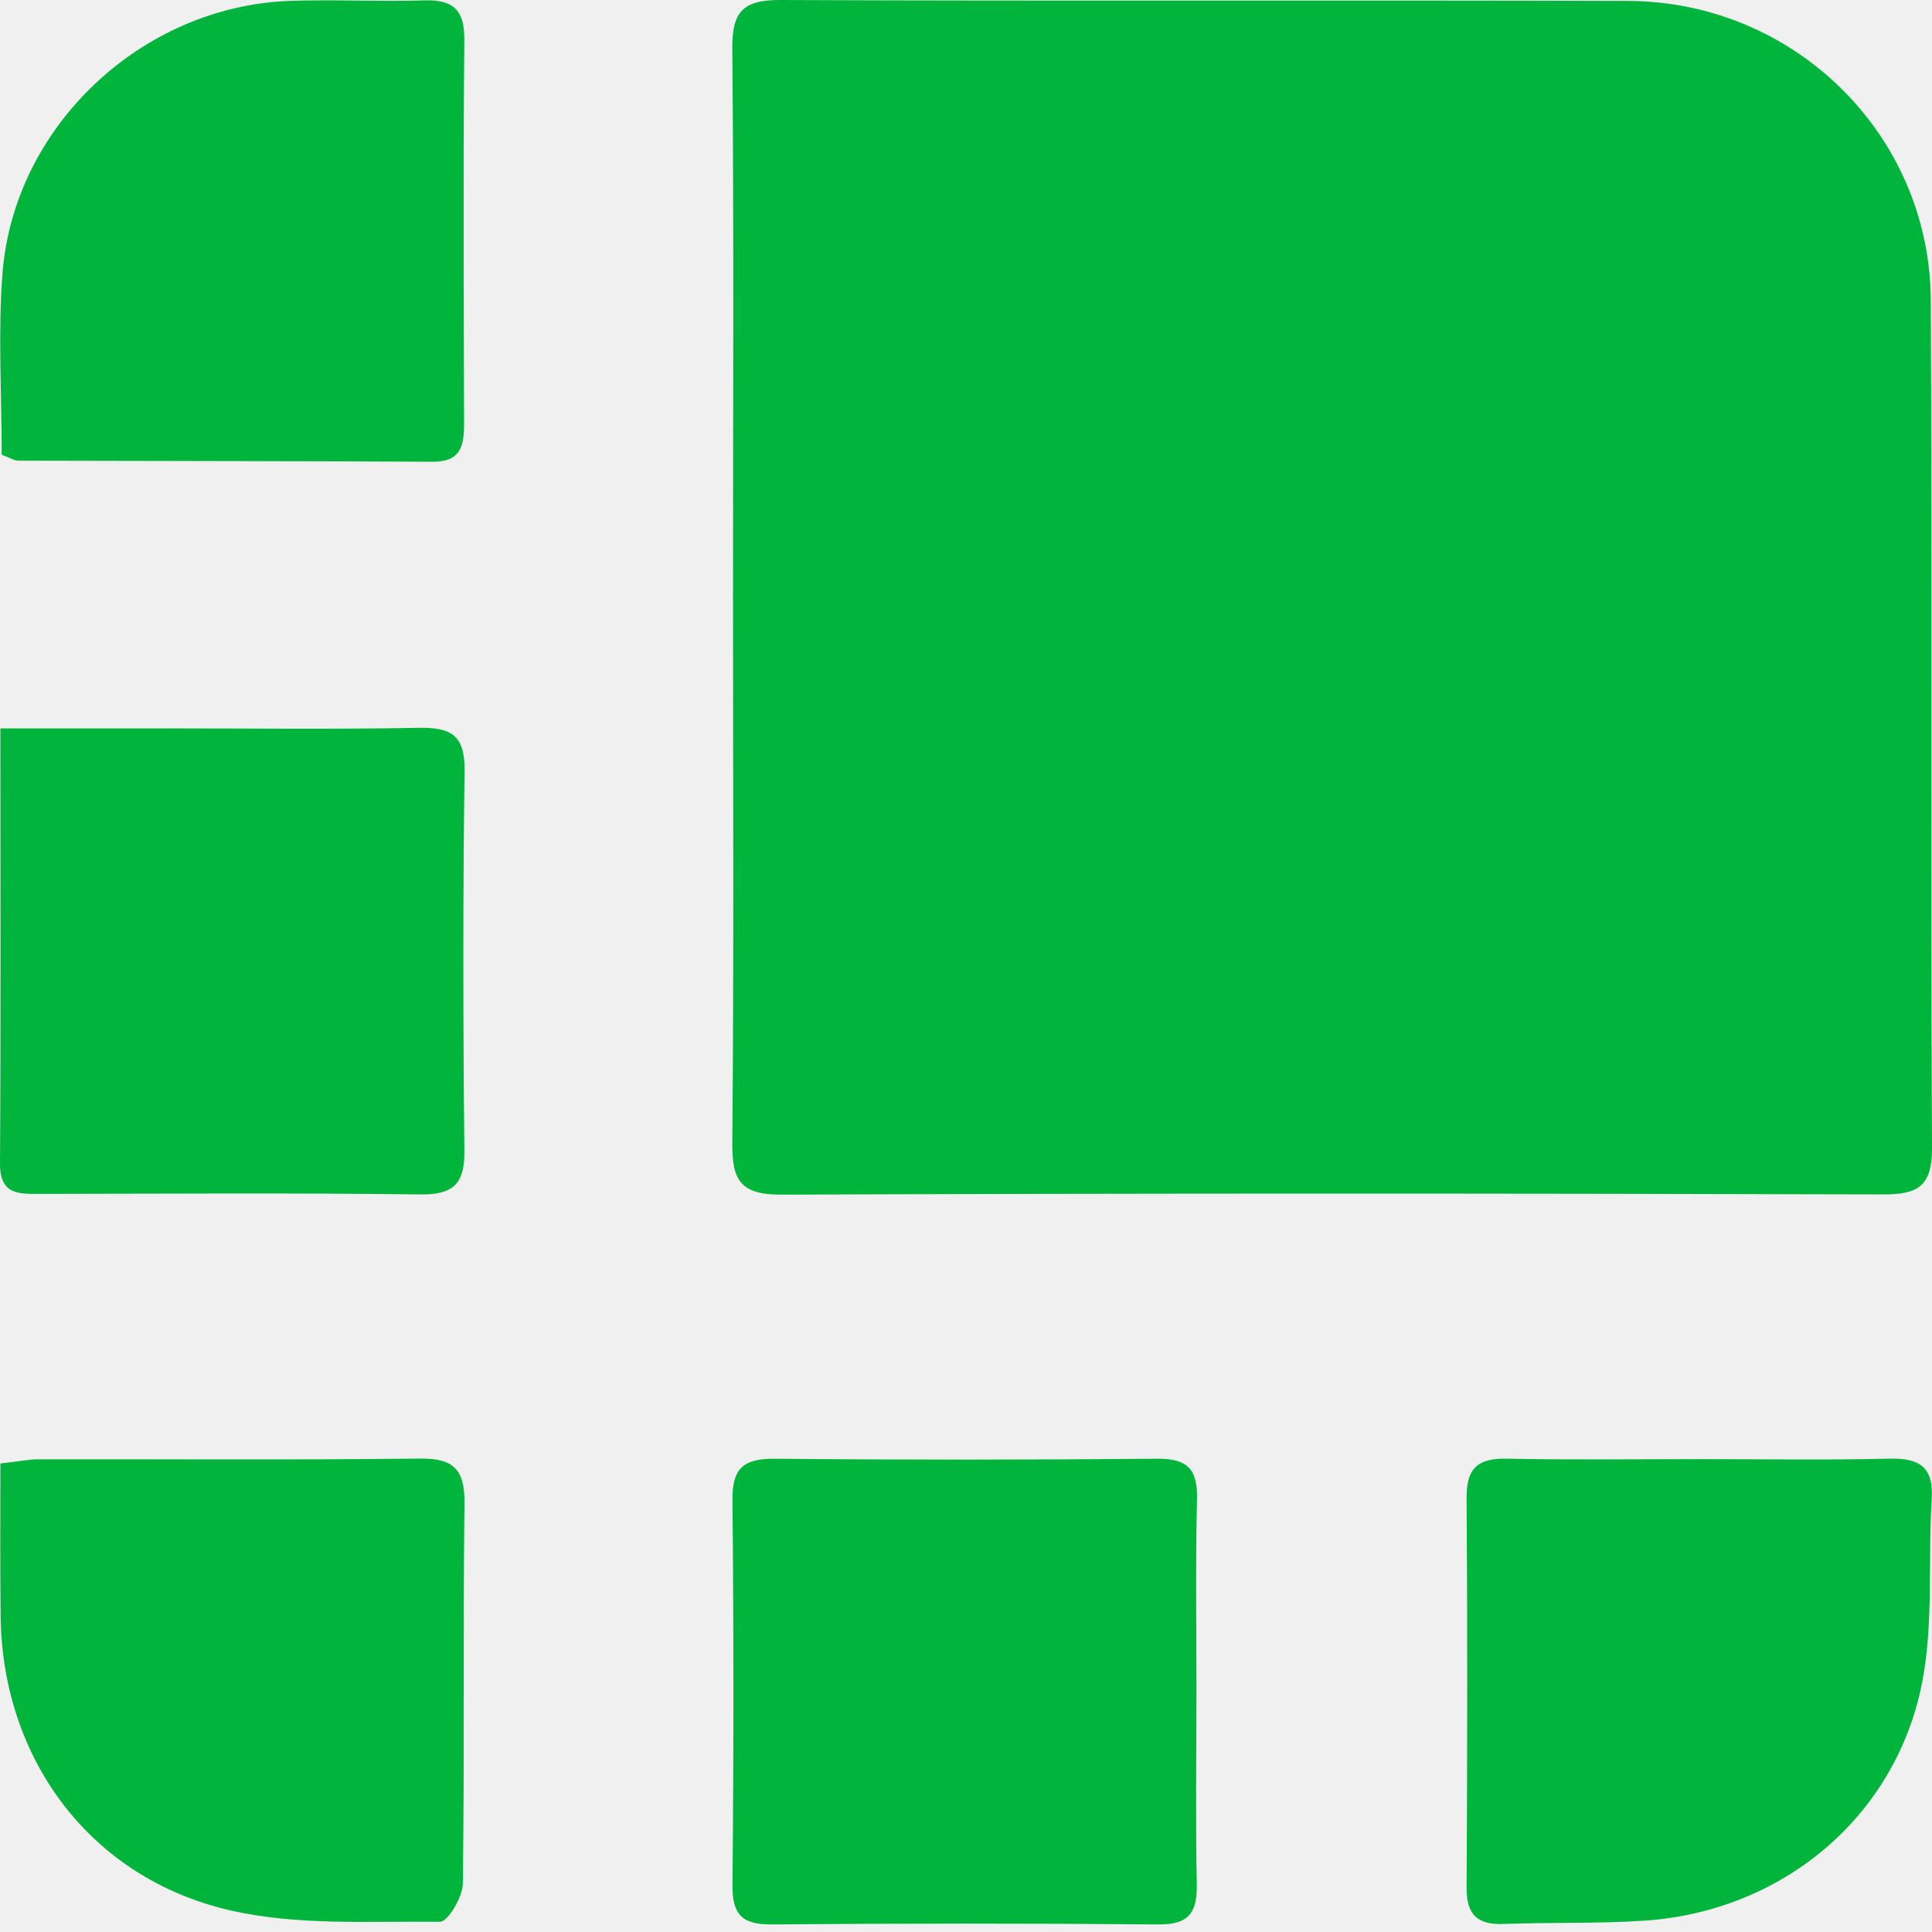
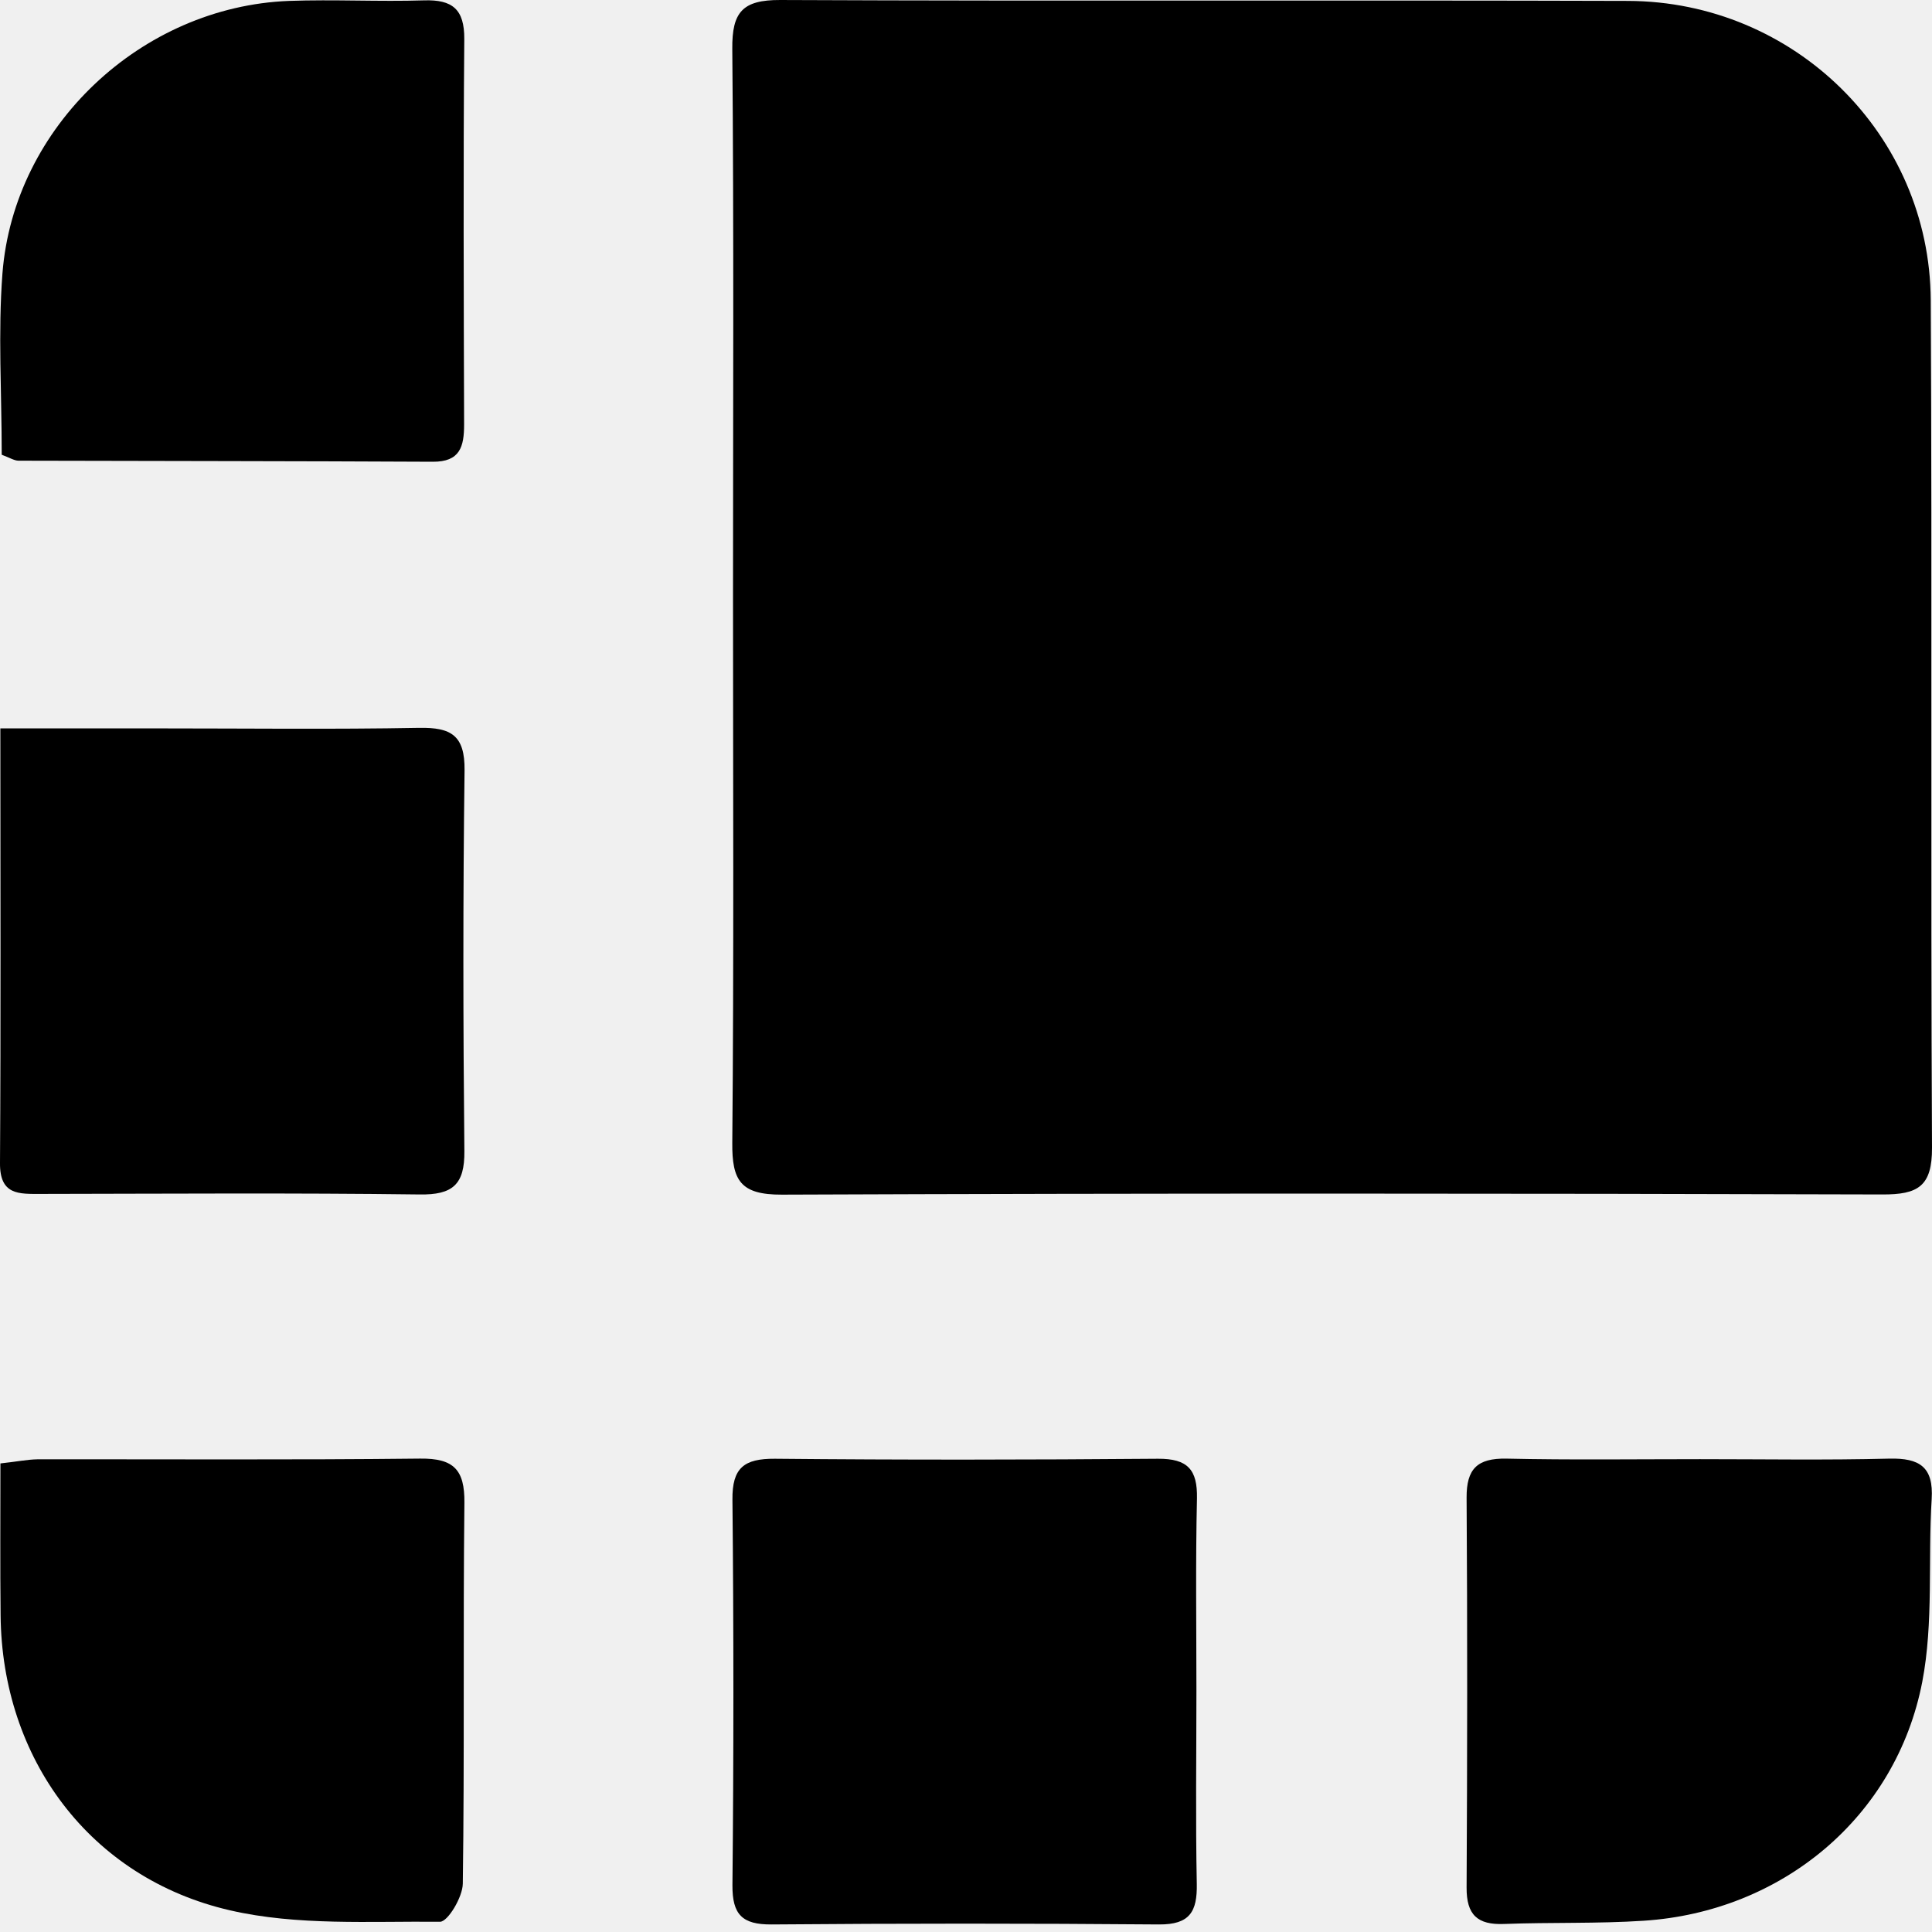
- <svg xmlns="http://www.w3.org/2000/svg" width="25" height="25" viewBox="0 0 25 25" fill="none">
-   <path d="M9.485 7.712C9.485 5.352 9.497 2.992 9.476 0.632C9.471 0.158 9.607 -0.002 10.097 2.48553e-05C13.753 0.016 17.41 2.48556e-05 21.066 0.012C23.22 0.019 24.972 1.744 24.984 3.883C25.002 7.538 24.981 11.195 25 14.85C25.002 15.352 24.82 15.459 24.355 15.456C19.61 15.442 14.865 15.44 10.118 15.459C9.581 15.461 9.471 15.275 9.476 14.787C9.497 12.431 9.485 10.072 9.485 7.712Z" fill="#00B43C" />
-   <path d="M15.482 21.882C15.482 22.715 15.47 23.544 15.486 24.377C15.493 24.737 15.395 24.905 14.998 24.902C13.325 24.888 11.655 24.888 9.982 24.902C9.604 24.905 9.475 24.774 9.478 24.395C9.494 22.733 9.494 21.068 9.478 19.406C9.473 18.992 9.629 18.874 10.027 18.876C11.678 18.892 13.332 18.89 14.984 18.876C15.37 18.874 15.496 19.018 15.489 19.387C15.47 20.218 15.482 21.05 15.482 21.882Z" fill="#00B43C" />
-   <path d="M0.005 9.425C0.731 9.425 1.385 9.425 2.042 9.425C3.17 9.425 4.296 9.439 5.425 9.418C5.838 9.411 6.016 9.516 6.011 9.967C5.99 11.611 5.992 13.255 6.009 14.896C6.014 15.328 5.857 15.463 5.429 15.456C3.796 15.435 2.163 15.447 0.53 15.449C0.245 15.449 -0.005 15.468 6.44704e-05 15.047C0.012 13.215 0.005 11.38 0.005 9.425Z" fill="#00B43C" />
-   <path d="M0.005 18.937C0.218 18.914 0.351 18.886 0.482 18.883C2.134 18.881 3.785 18.893 5.437 18.874C5.869 18.869 6.014 19.016 6.01 19.446C5.991 21.09 6.012 22.731 5.989 24.375C5.986 24.549 5.795 24.868 5.694 24.868C4.785 24.858 3.849 24.921 2.975 24.719C1.16 24.301 0.024 22.752 0.008 20.901C0.001 20.264 0.005 19.627 0.005 18.937Z" fill="#00B43C" />
-   <path d="M0.022 5.884C0.022 5.082 -0.027 4.306 0.032 3.539C0.179 1.637 1.828 0.086 3.739 0.012C4.321 -0.009 4.905 0.023 5.487 0.005C5.853 -0.007 6.01 0.119 6.008 0.504C5.994 2.167 6.001 3.829 6.005 5.492C6.005 5.78 5.954 5.977 5.599 5.975C3.812 5.966 2.024 5.966 0.237 5.961C0.181 5.959 0.127 5.924 0.022 5.884Z" fill="#00B43C" />
-   <path d="M21.998 18.881C22.814 18.881 23.631 18.895 24.447 18.875C24.839 18.865 25.021 18.982 24.996 19.398C24.947 20.186 25.021 20.995 24.874 21.762C24.535 23.513 23.059 24.738 21.269 24.854C20.669 24.894 20.066 24.873 19.463 24.896C19.118 24.91 18.975 24.778 18.978 24.424C18.987 22.743 18.989 21.062 18.978 19.381C18.975 19.007 19.115 18.868 19.494 18.875C20.326 18.893 21.162 18.881 21.998 18.881Z" fill="#00B43C" />
+ <svg xmlns="http://www.w3.org/2000/svg" width="64" height="64" viewBox="0 0 64 64" fill="none">
+   <g clip-path="url(#clip0_4_1921)">
+     <path d="M24.282 19.742C24.282 13.701 24.312 7.66 24.258 1.619C24.246 0.405 24.593 -0.006 25.849 6.36297e-05C35.209 0.042 44.568 6.36315e-05 53.928 0.03C59.443 0.048 63.928 4.464 63.958 9.94C64.006 19.296 63.952 28.658 64 38.015C64.006 39.3 63.539 39.574 62.349 39.568C50.202 39.532 38.056 39.526 25.903 39.574C24.527 39.58 24.246 39.104 24.258 37.854C24.312 31.825 24.282 25.784 24.282 19.742Z" fill="black" />
+     <path d="M39.633 56.019C39.633 58.149 39.603 60.274 39.645 62.405C39.663 63.327 39.412 63.756 38.395 63.75C34.113 63.714 29.837 63.714 25.555 63.75C24.586 63.756 24.257 63.422 24.263 62.452C24.305 58.197 24.305 53.935 24.263 49.68C24.251 48.62 24.651 48.317 25.668 48.323C29.897 48.364 34.131 48.358 38.359 48.323C39.346 48.317 39.669 48.686 39.651 49.632C39.603 51.757 39.633 53.888 39.633 56.019Z" fill="black" />
+     <path d="M0.012 24.129C1.872 24.129 3.547 24.129 5.227 24.129C8.116 24.129 10.999 24.164 13.887 24.111C14.946 24.093 15.401 24.361 15.389 25.515C15.335 29.723 15.341 33.931 15.383 38.133C15.395 39.24 14.994 39.586 13.899 39.568C9.719 39.514 5.538 39.544 1.358 39.55C0.628 39.55 -0.012 39.598 0 38.52C0.03 33.83 0.012 29.134 0.012 24.129Z" fill="black" />
+     <path d="M0.014 48.478C0.558 48.419 0.899 48.348 1.234 48.342C5.462 48.336 9.691 48.365 13.919 48.318C15.026 48.306 15.396 48.681 15.384 49.782C15.337 53.99 15.39 58.192 15.331 62.4C15.325 62.846 14.834 63.661 14.577 63.661C12.251 63.638 9.852 63.798 7.615 63.281C2.968 62.209 0.062 58.245 0.02 53.508C0.002 51.877 0.014 50.246 0.014 48.478Z" fill="black" />
+     <path d="M0.057 15.064C0.057 13.011 -0.069 11.023 0.081 9.059C0.458 4.19 4.68 0.22 9.572 0.03C11.062 -0.024 12.557 0.059 14.046 0.012C14.985 -0.018 15.386 0.304 15.38 1.292C15.344 5.547 15.362 9.803 15.374 14.058C15.374 14.796 15.242 15.302 14.333 15.296C9.758 15.273 5.182 15.273 0.607 15.261C0.464 15.255 0.326 15.165 0.057 15.064Z" fill="black" />
+     <path d="M56.316 48.337C58.403 48.337 60.496 48.372 62.584 48.319C63.588 48.295 64.055 48.593 63.989 49.658C63.863 51.676 64.055 53.747 63.678 55.711C62.811 60.193 59.031 63.329 54.45 63.627C52.913 63.728 51.369 63.675 49.827 63.734C48.941 63.77 48.577 63.431 48.583 62.526C48.606 58.223 48.612 53.919 48.583 49.616C48.577 48.658 48.935 48.301 49.904 48.319C52.033 48.366 54.174 48.337 56.316 48.337Z" fill="black" />
+   </g>
+   <defs>
+     <clipPath id="clip0_4_1921">
+       <rect width="64" height="64" fill="white" />
+     </clipPath>
+   </defs>
</svg>
